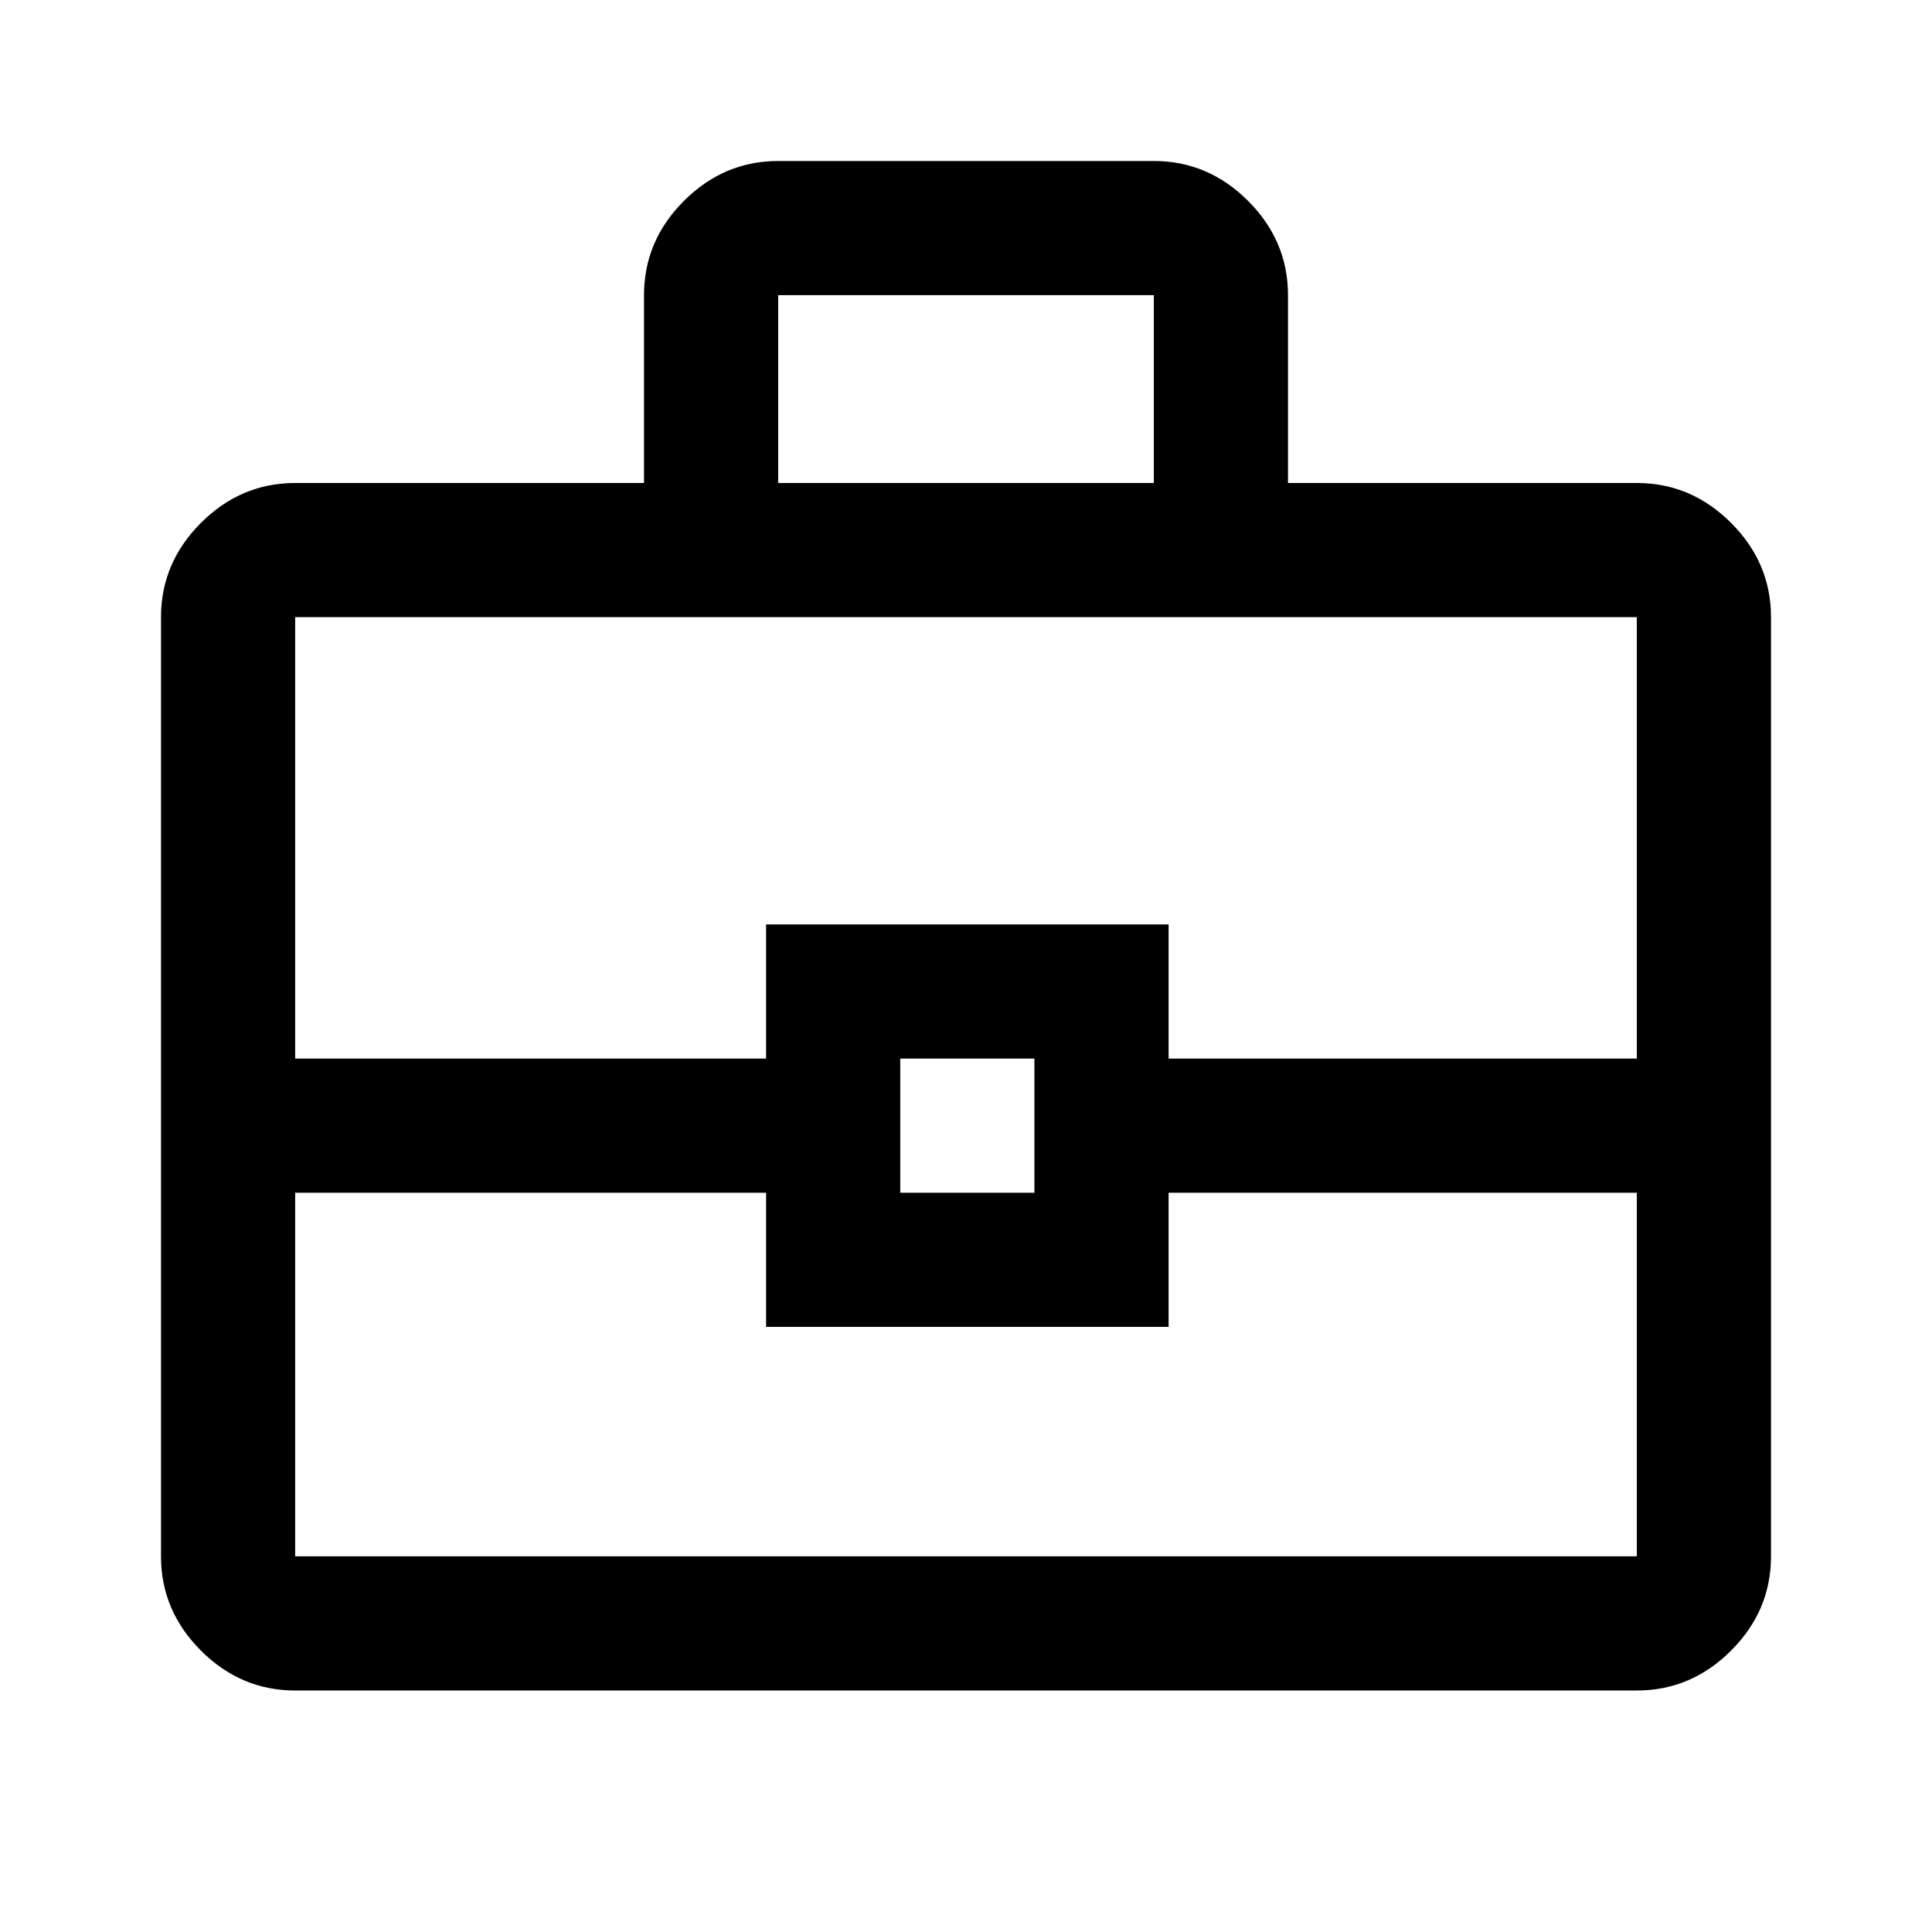
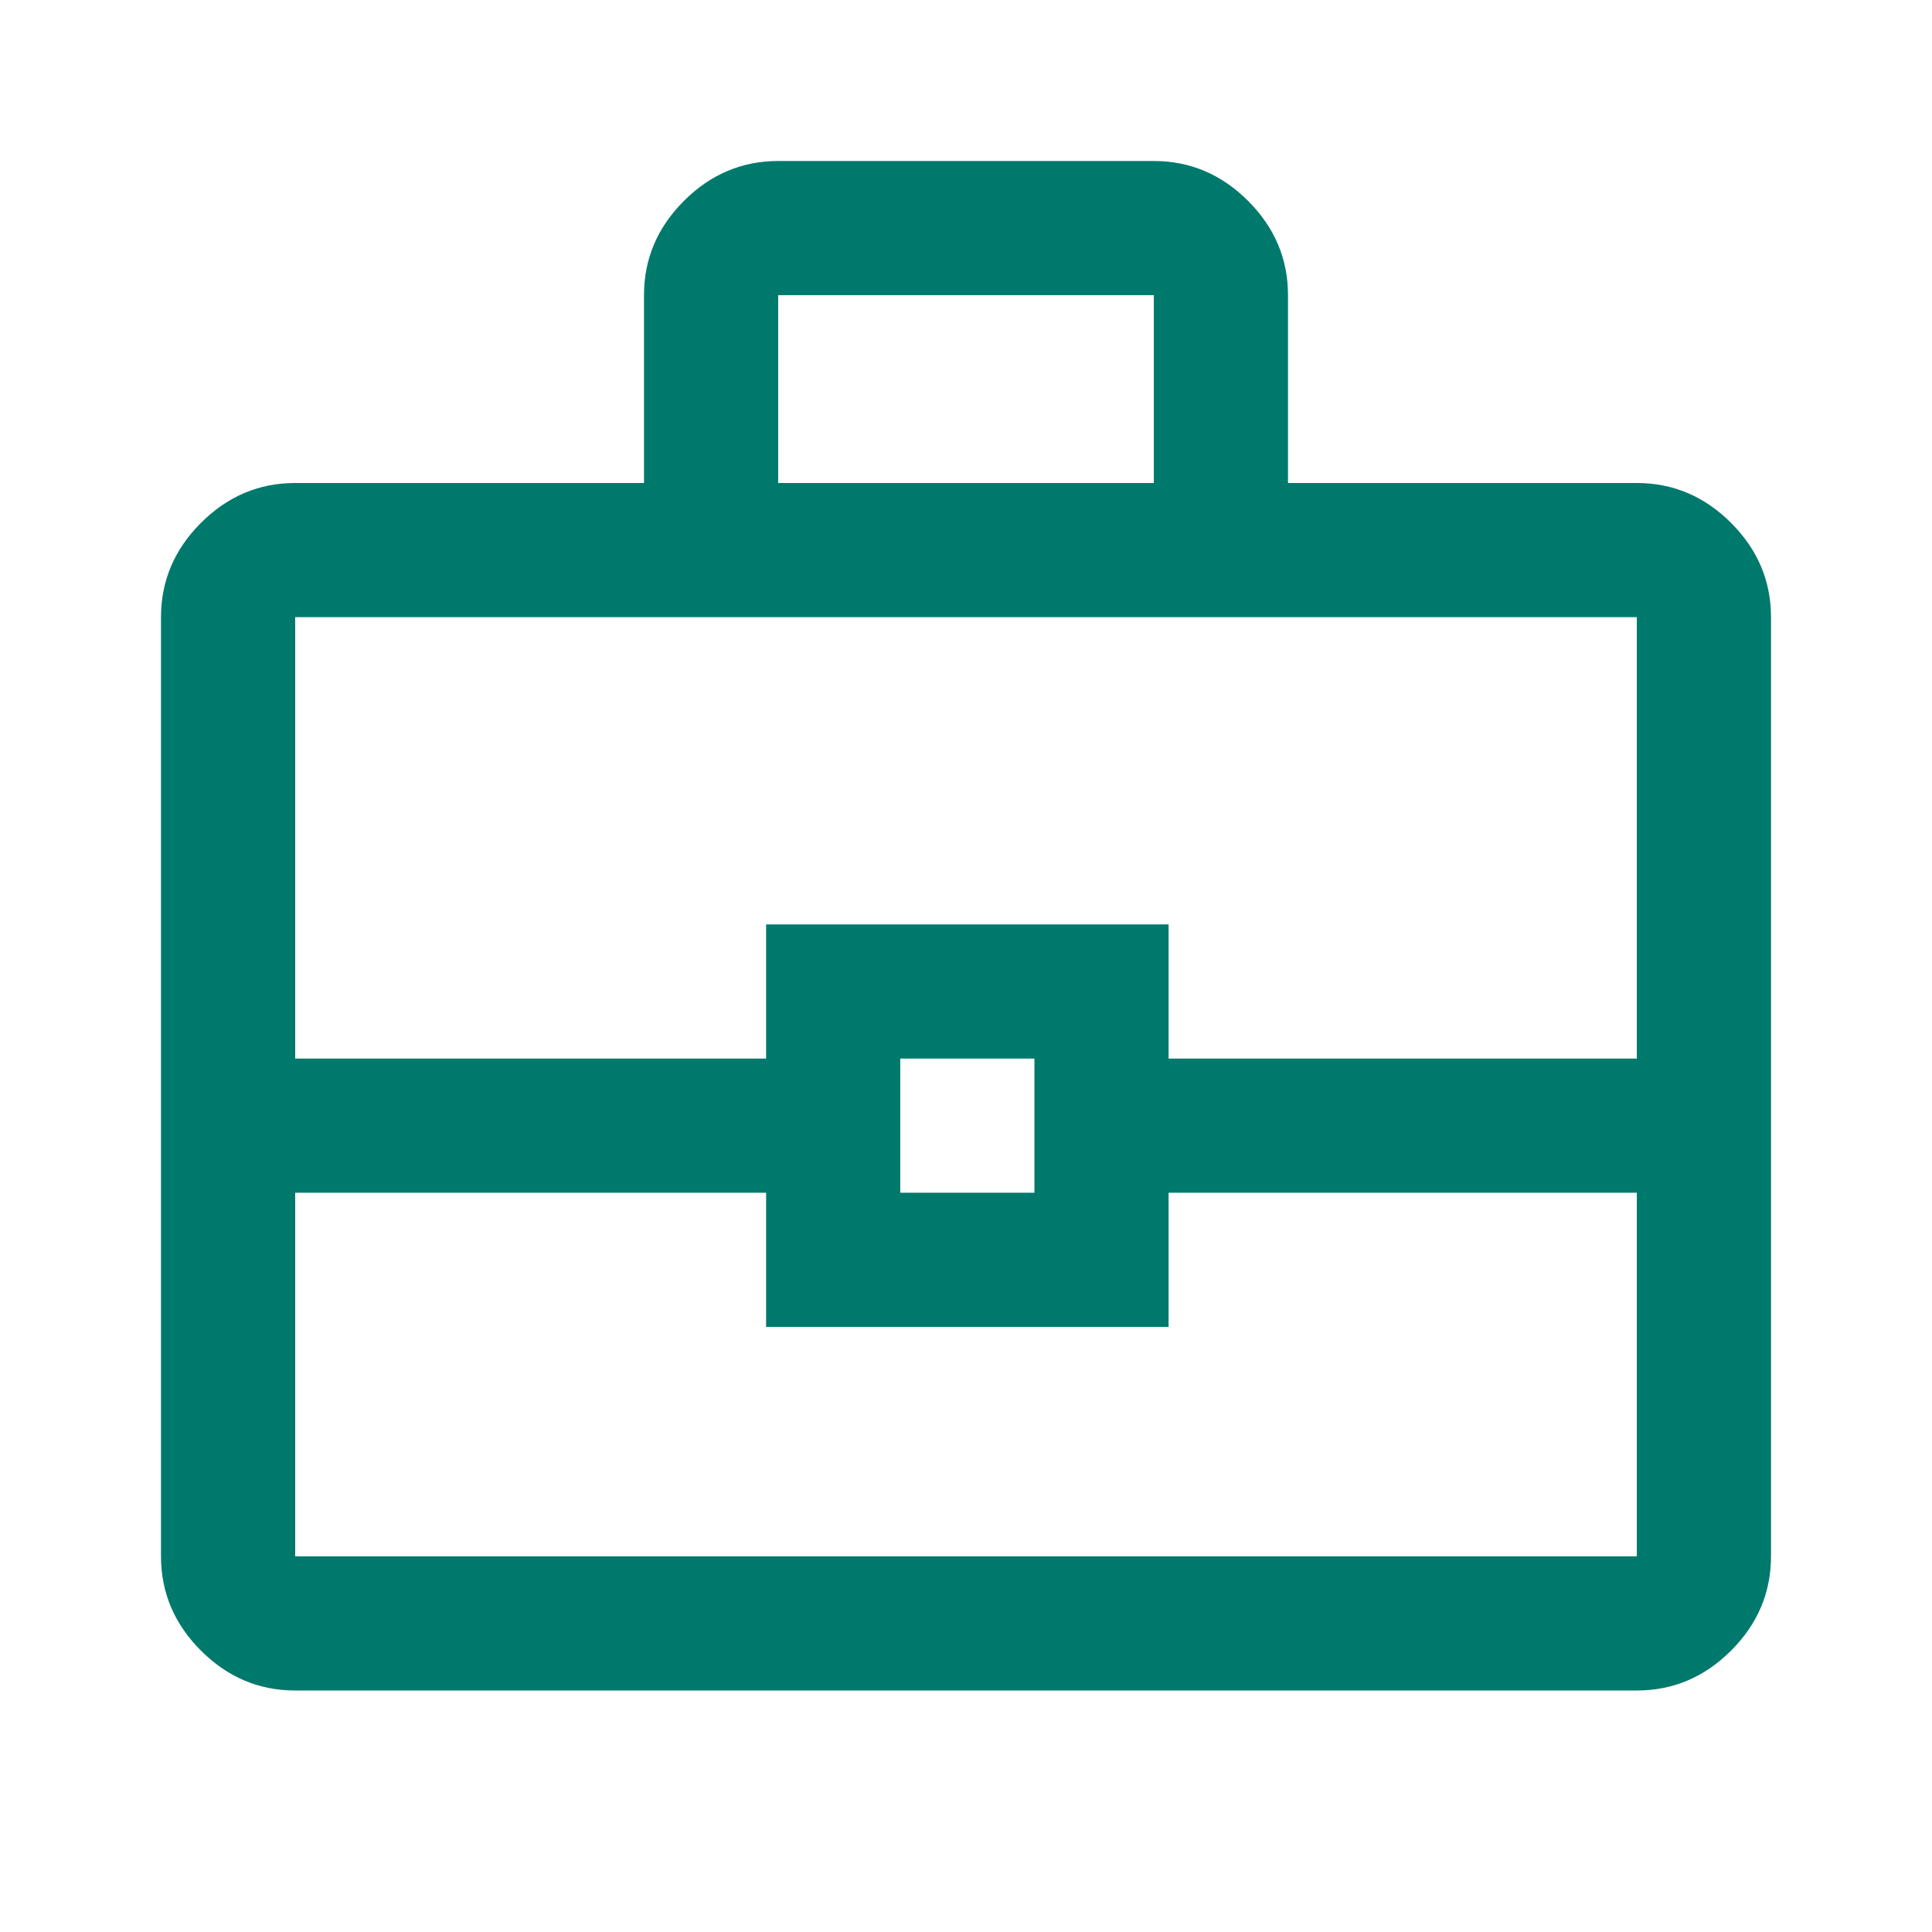
- <svg xmlns="http://www.w3.org/2000/svg" height="40px" viewBox="0 -960 960 960" width="40px" fill="#000000">
+ <svg xmlns="http://www.w3.org/2000/svg" height="40px" viewBox="0 -960 960 960" width="40px" fill="#00796d">
  <path d="M146.67-120q-27 0-46.84-19.83Q80-159.67 80-186.67v-466.66q0-27 19.83-46.84Q119.67-720 146.67-720H320v-93.33q0-27 19.83-46.84Q359.67-880 386.67-880h186.66q27 0 46.84 19.83Q640-840.33 640-813.33V-720h173.33q27 0 46.84 19.83Q880-680.33 880-653.33v466.66q0 27-19.83 46.84Q840.33-120 813.33-120H146.67Zm240-600h186.66v-93.33H386.67V-720Zm426.66 352.67H580.67v66.66h-200v-66.66h-234v180.66h666.66v-180.66Zm-366 0H514V-434h-66.67v66.67ZM146.67-434h234v-66.67h200V-434h232.66v-219.33H146.67V-434ZM480-400.67Z" />
</svg>
